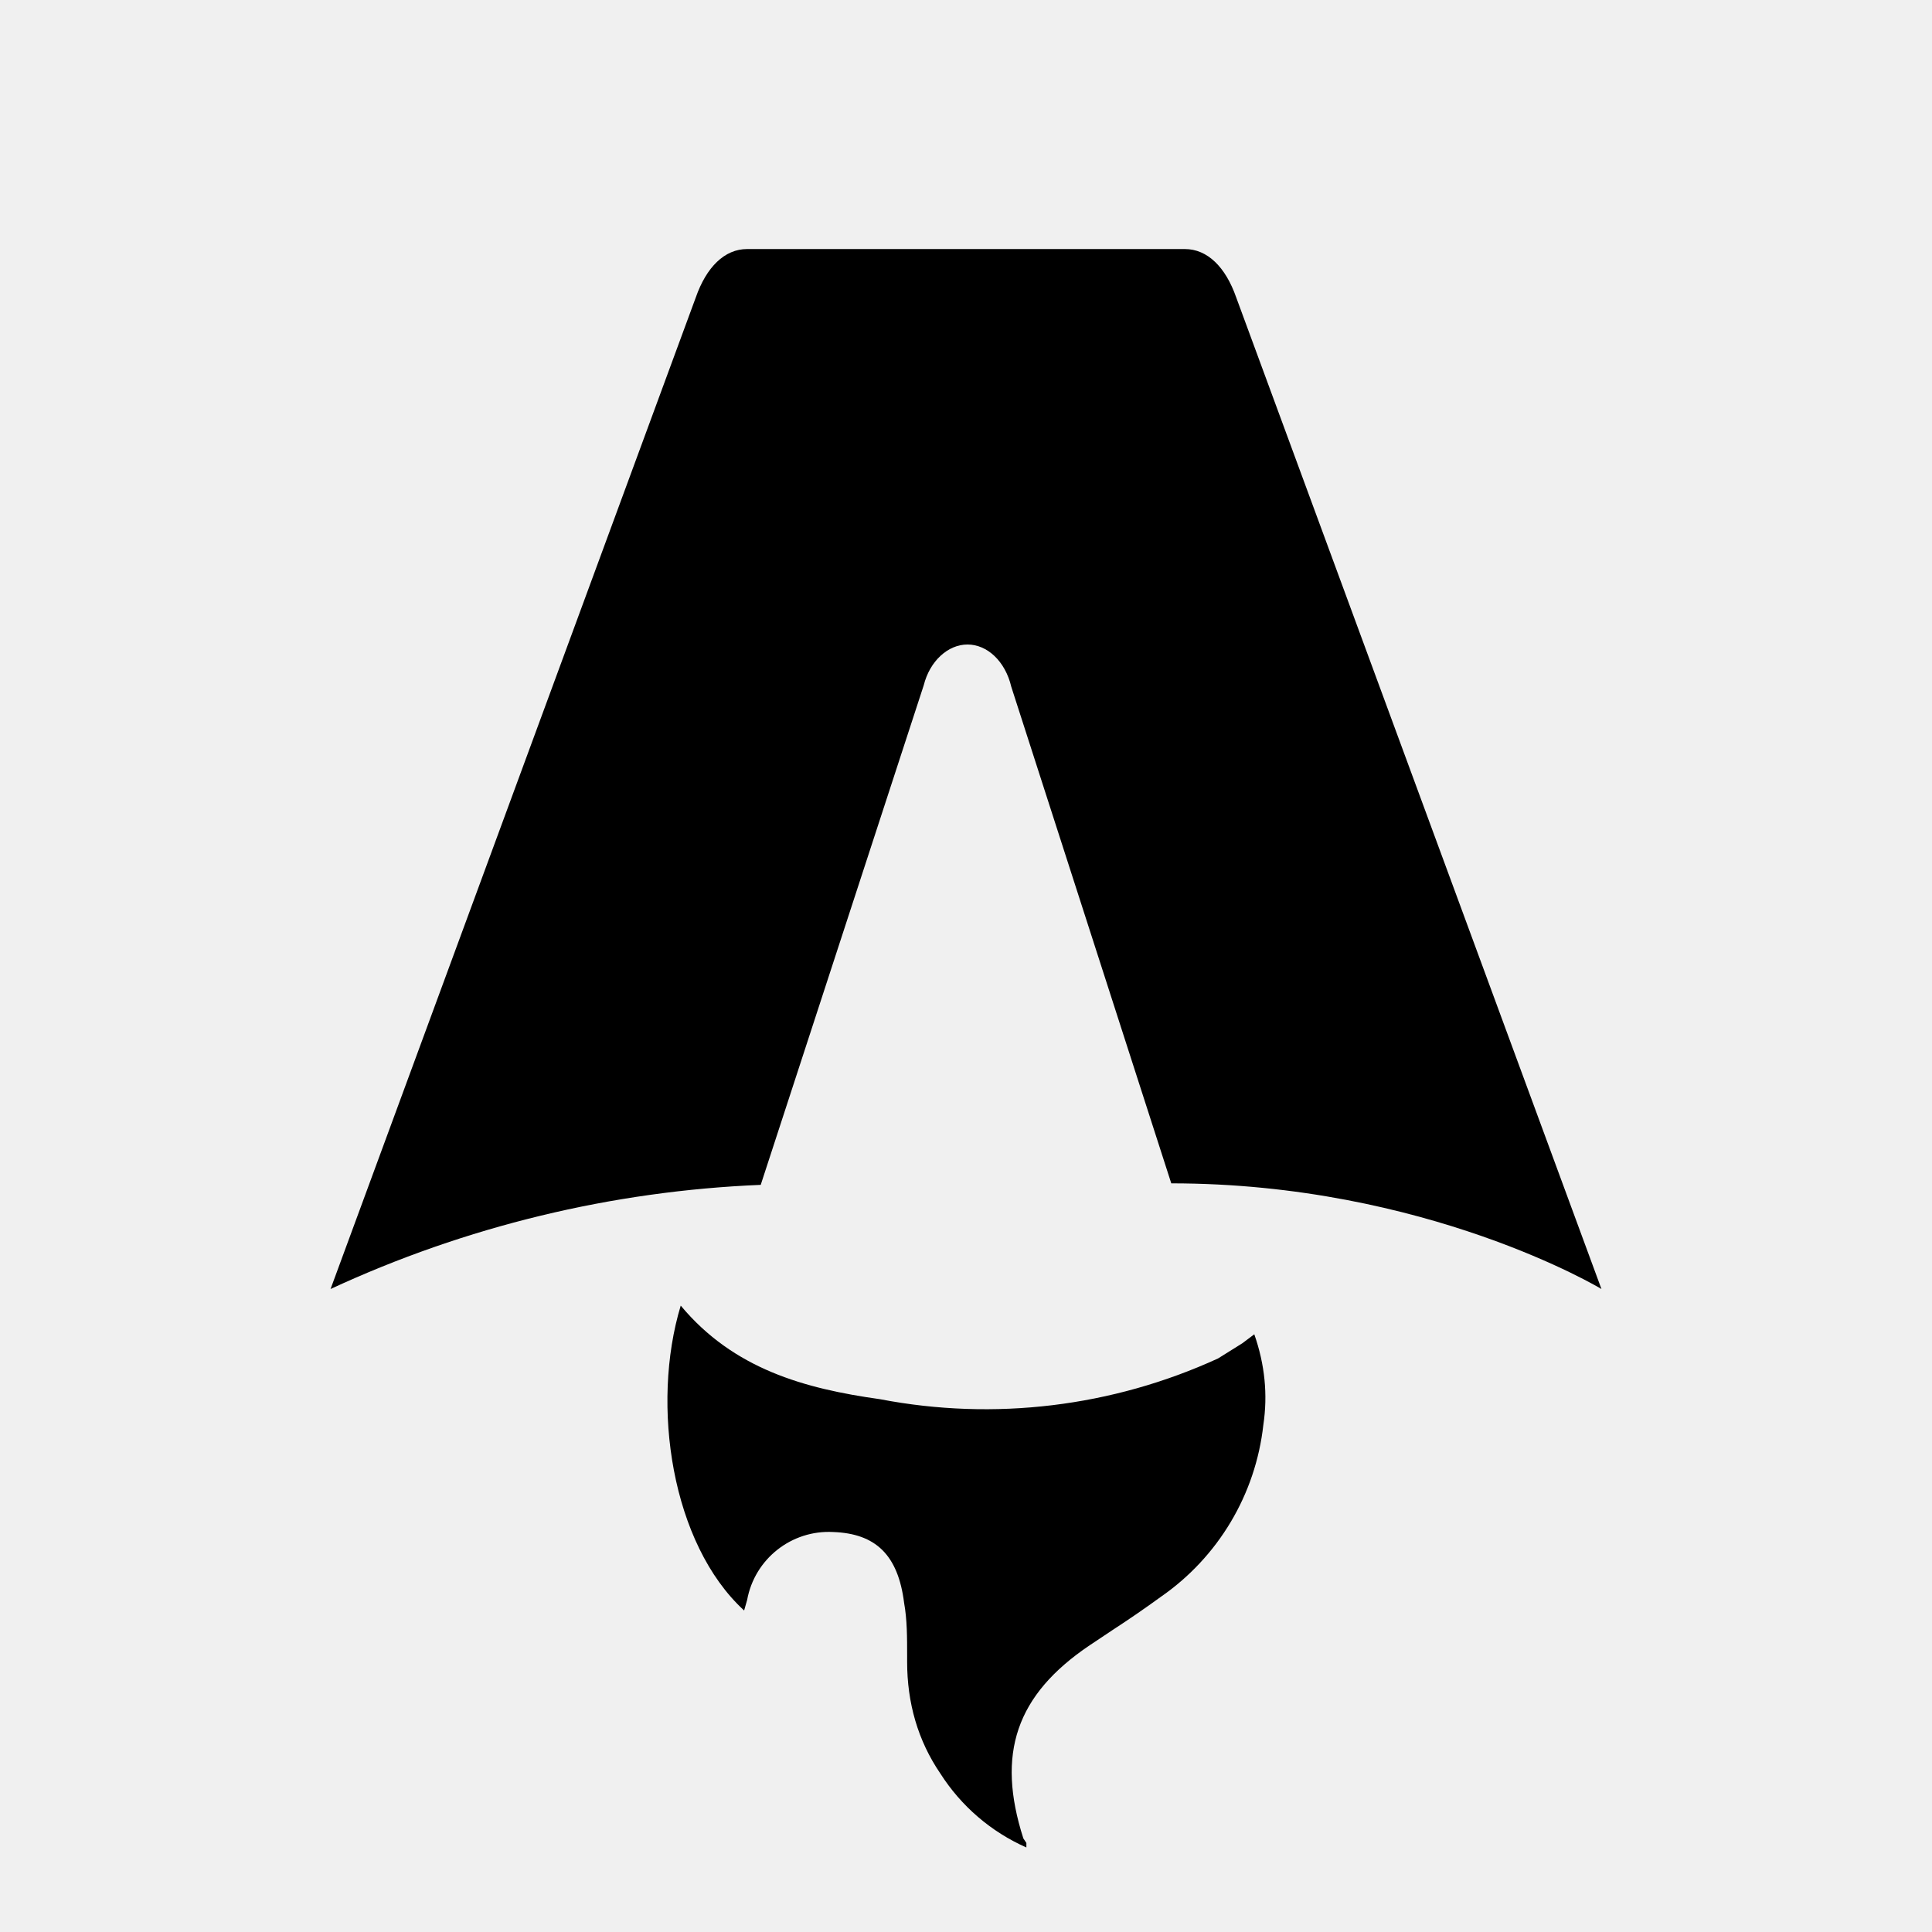
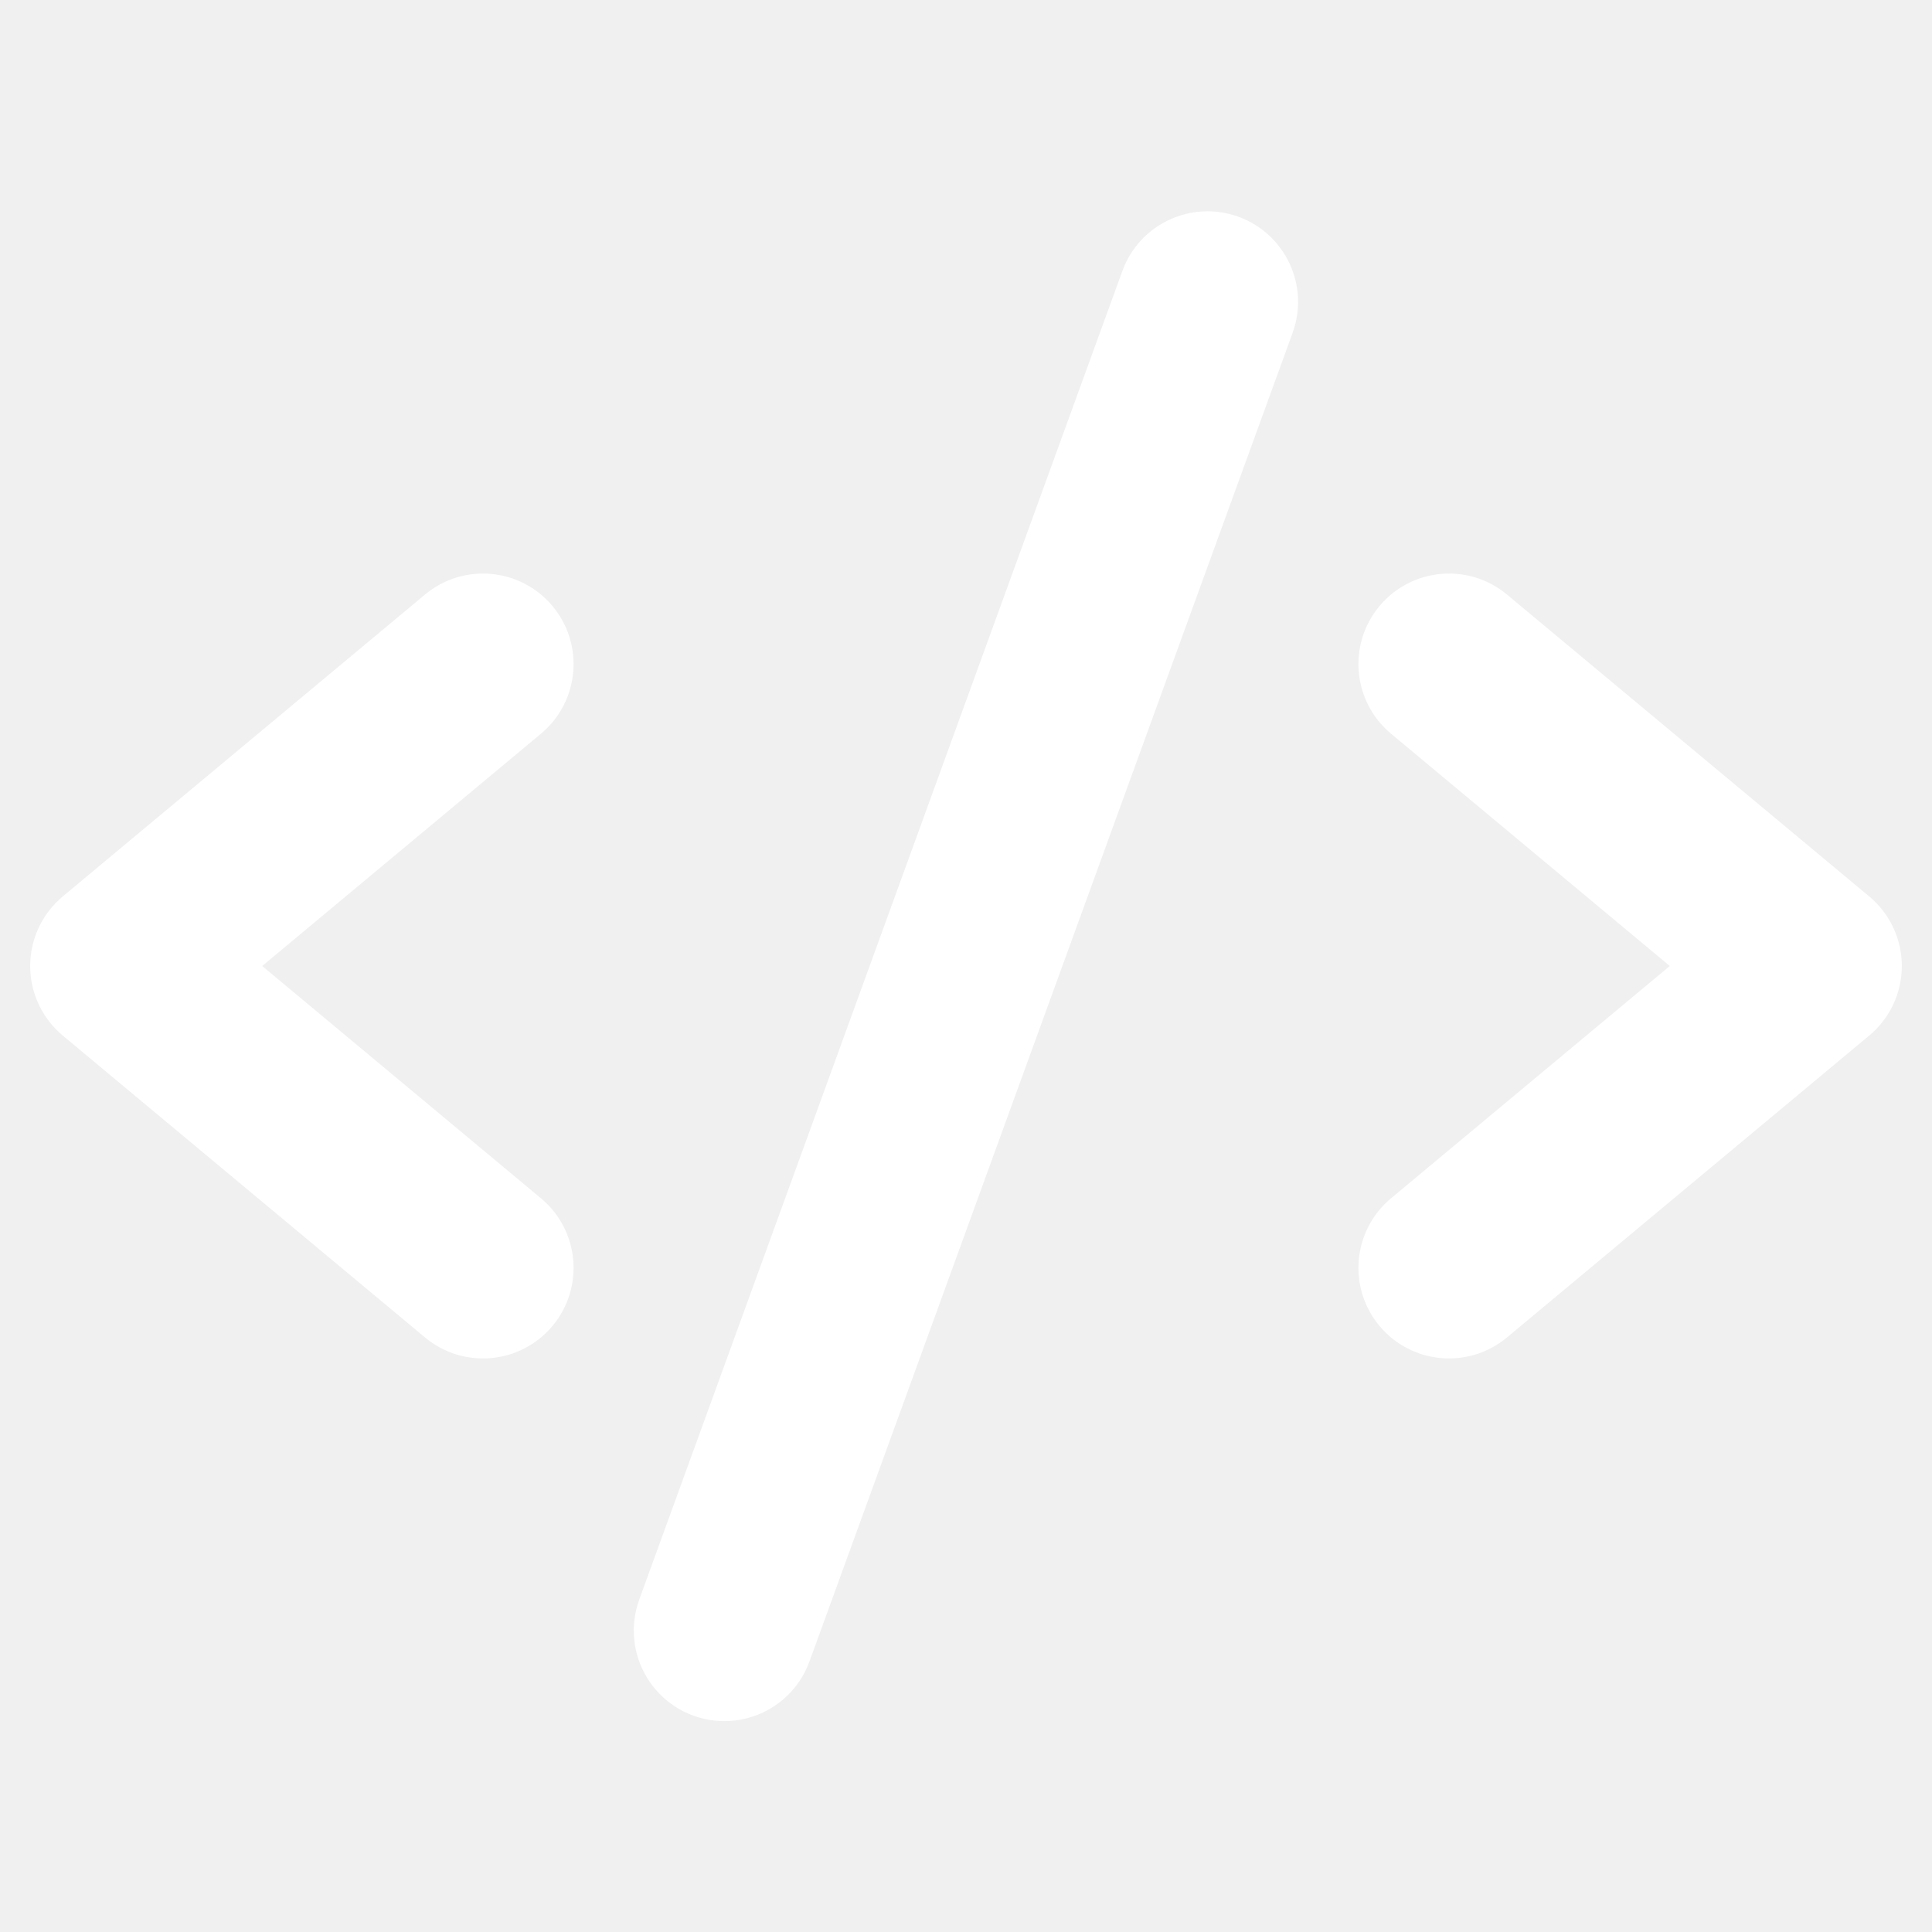
- <svg xmlns="http://www.w3.org/2000/svg" fill="none" viewBox="0 0 128 128">
-   <path d="M50.4 78.5a75.1 75.1 0 0 0-28.5 6.9l24.2-65.7c.7-2 1.9-3.2 3.4-3.2h29c1.5 0 2.7 1.2 3.4 3.2l24.2 65.7s-11.6-7-28.5-7L67 45.5c-.4-1.7-1.6-2.8-2.9-2.8-1.3 0-2.5 1.1-2.9 2.7L50.4 78.5Zm-1.1 28.2Zm-4.2-20.2c-2 6.6-.6 15.8 4.2 20.2a17.5 17.5 0 0 1 .2-.7 5.5 5.5 0 0 1 5.7-4.5c2.8.1 4.3 1.5 4.7 4.7.2 1.1.2 2.3.2 3.5v.4c0 2.7.7 5.2 2.2 7.4a13 13 0 0 0 5.7 4.9v-.3l-.2-.3c-1.8-5.6-.5-9.5 4.4-12.8l1.5-1a73 73 0 0 0 3.2-2.2 16 16 0 0 0 6.8-11.4c.3-2 .1-4-.6-6l-.8.6-1.6 1a37 37 0 0 1-22.4 2.7c-5-.7-9.7-2-13.2-6.2Z" />
-   <style>
-         path { fill: #000; }
-         @media (prefers-color-scheme: dark) {
-             path { fill: #FFF; }
-         }
-     </style>
+ <svg xmlns="http://www.w3.org/2000/svg" viewBox="0 0 256 256">
+   <path fill="#ffff" d="m71.682 97.219-36.938 30.781 36.938 30.781a12 12 0 0 1 -15.364 18.438l-48-40a12 12 0 0 1 0-18.438l48-40a12 12 0 1 1 15.364 18.438zm176 21.562-48-40a12 12 0 1 0 -15.364 18.438l36.938 30.781-36.938 30.781a12 12 0 0 0 15.364 18.438l48-40a12 12 0 0 0 0-18.438zm-83.581-90.059a12.002 12.002 0 0 0 -15.378 7.177l-64 176a12 12 0 1 0 22.555 8.201l64-176a11.999 11.999 0 0 0 -7.176-15.378z" />
</svg>
